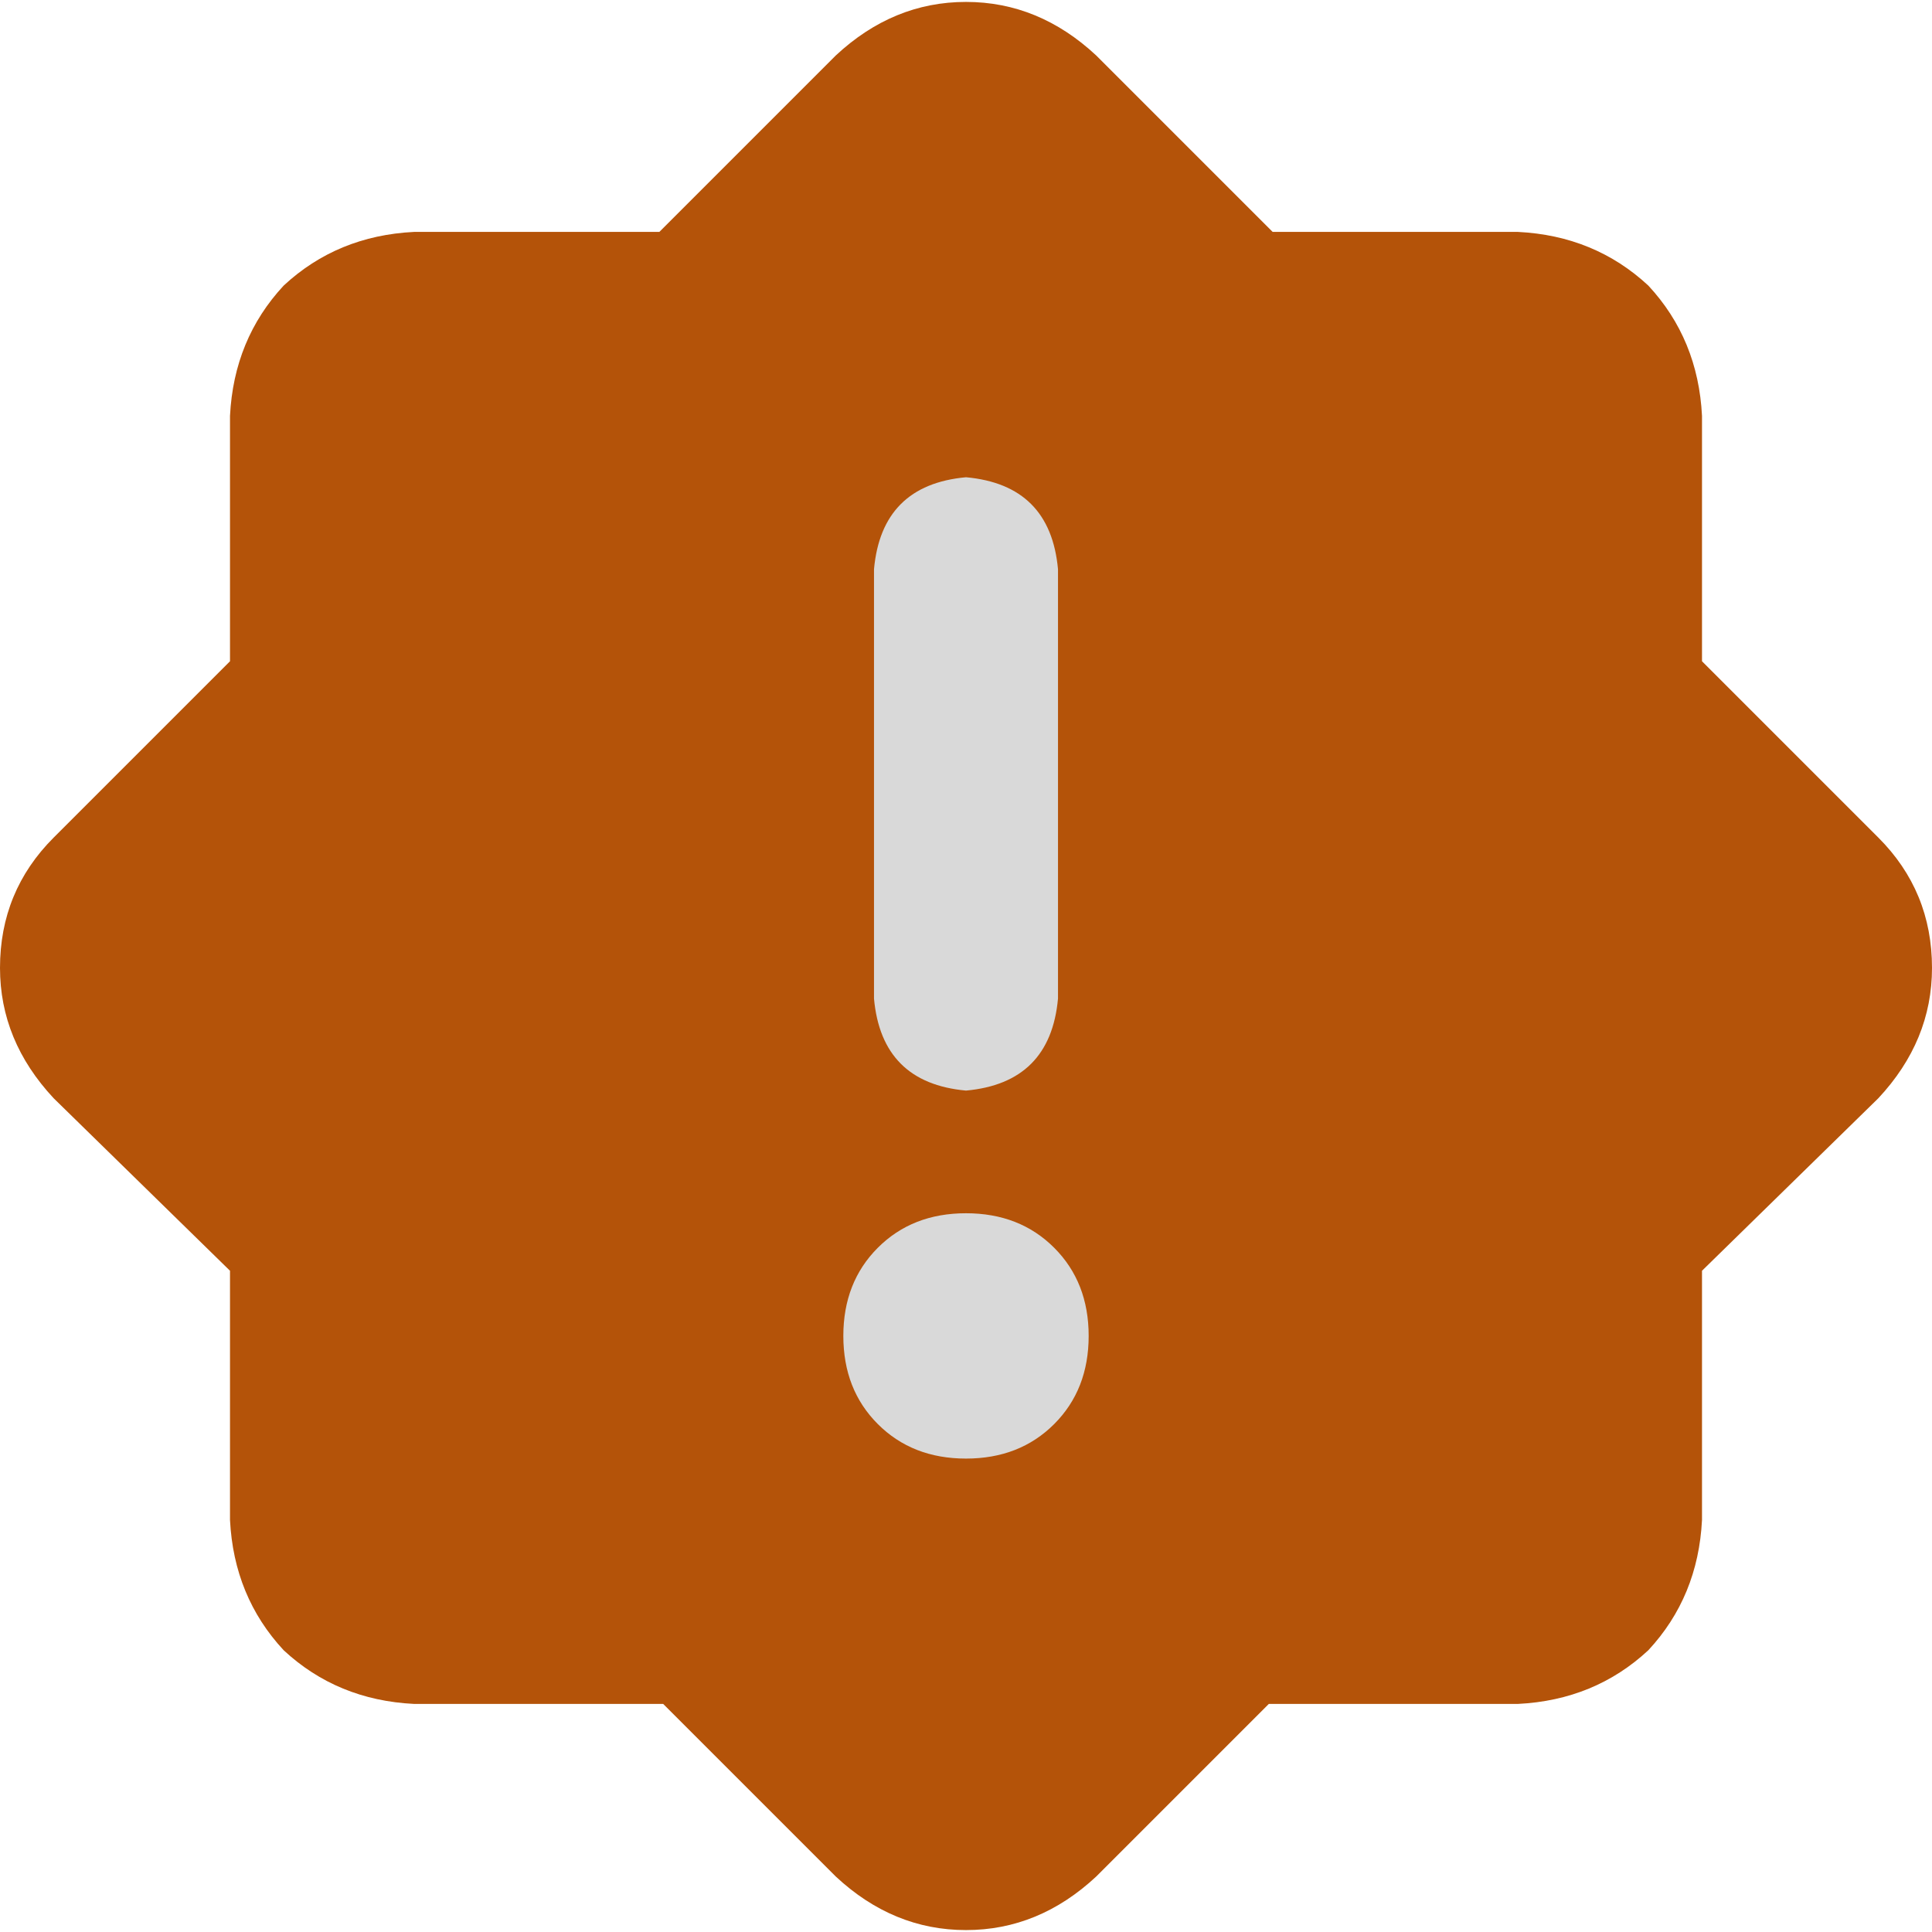
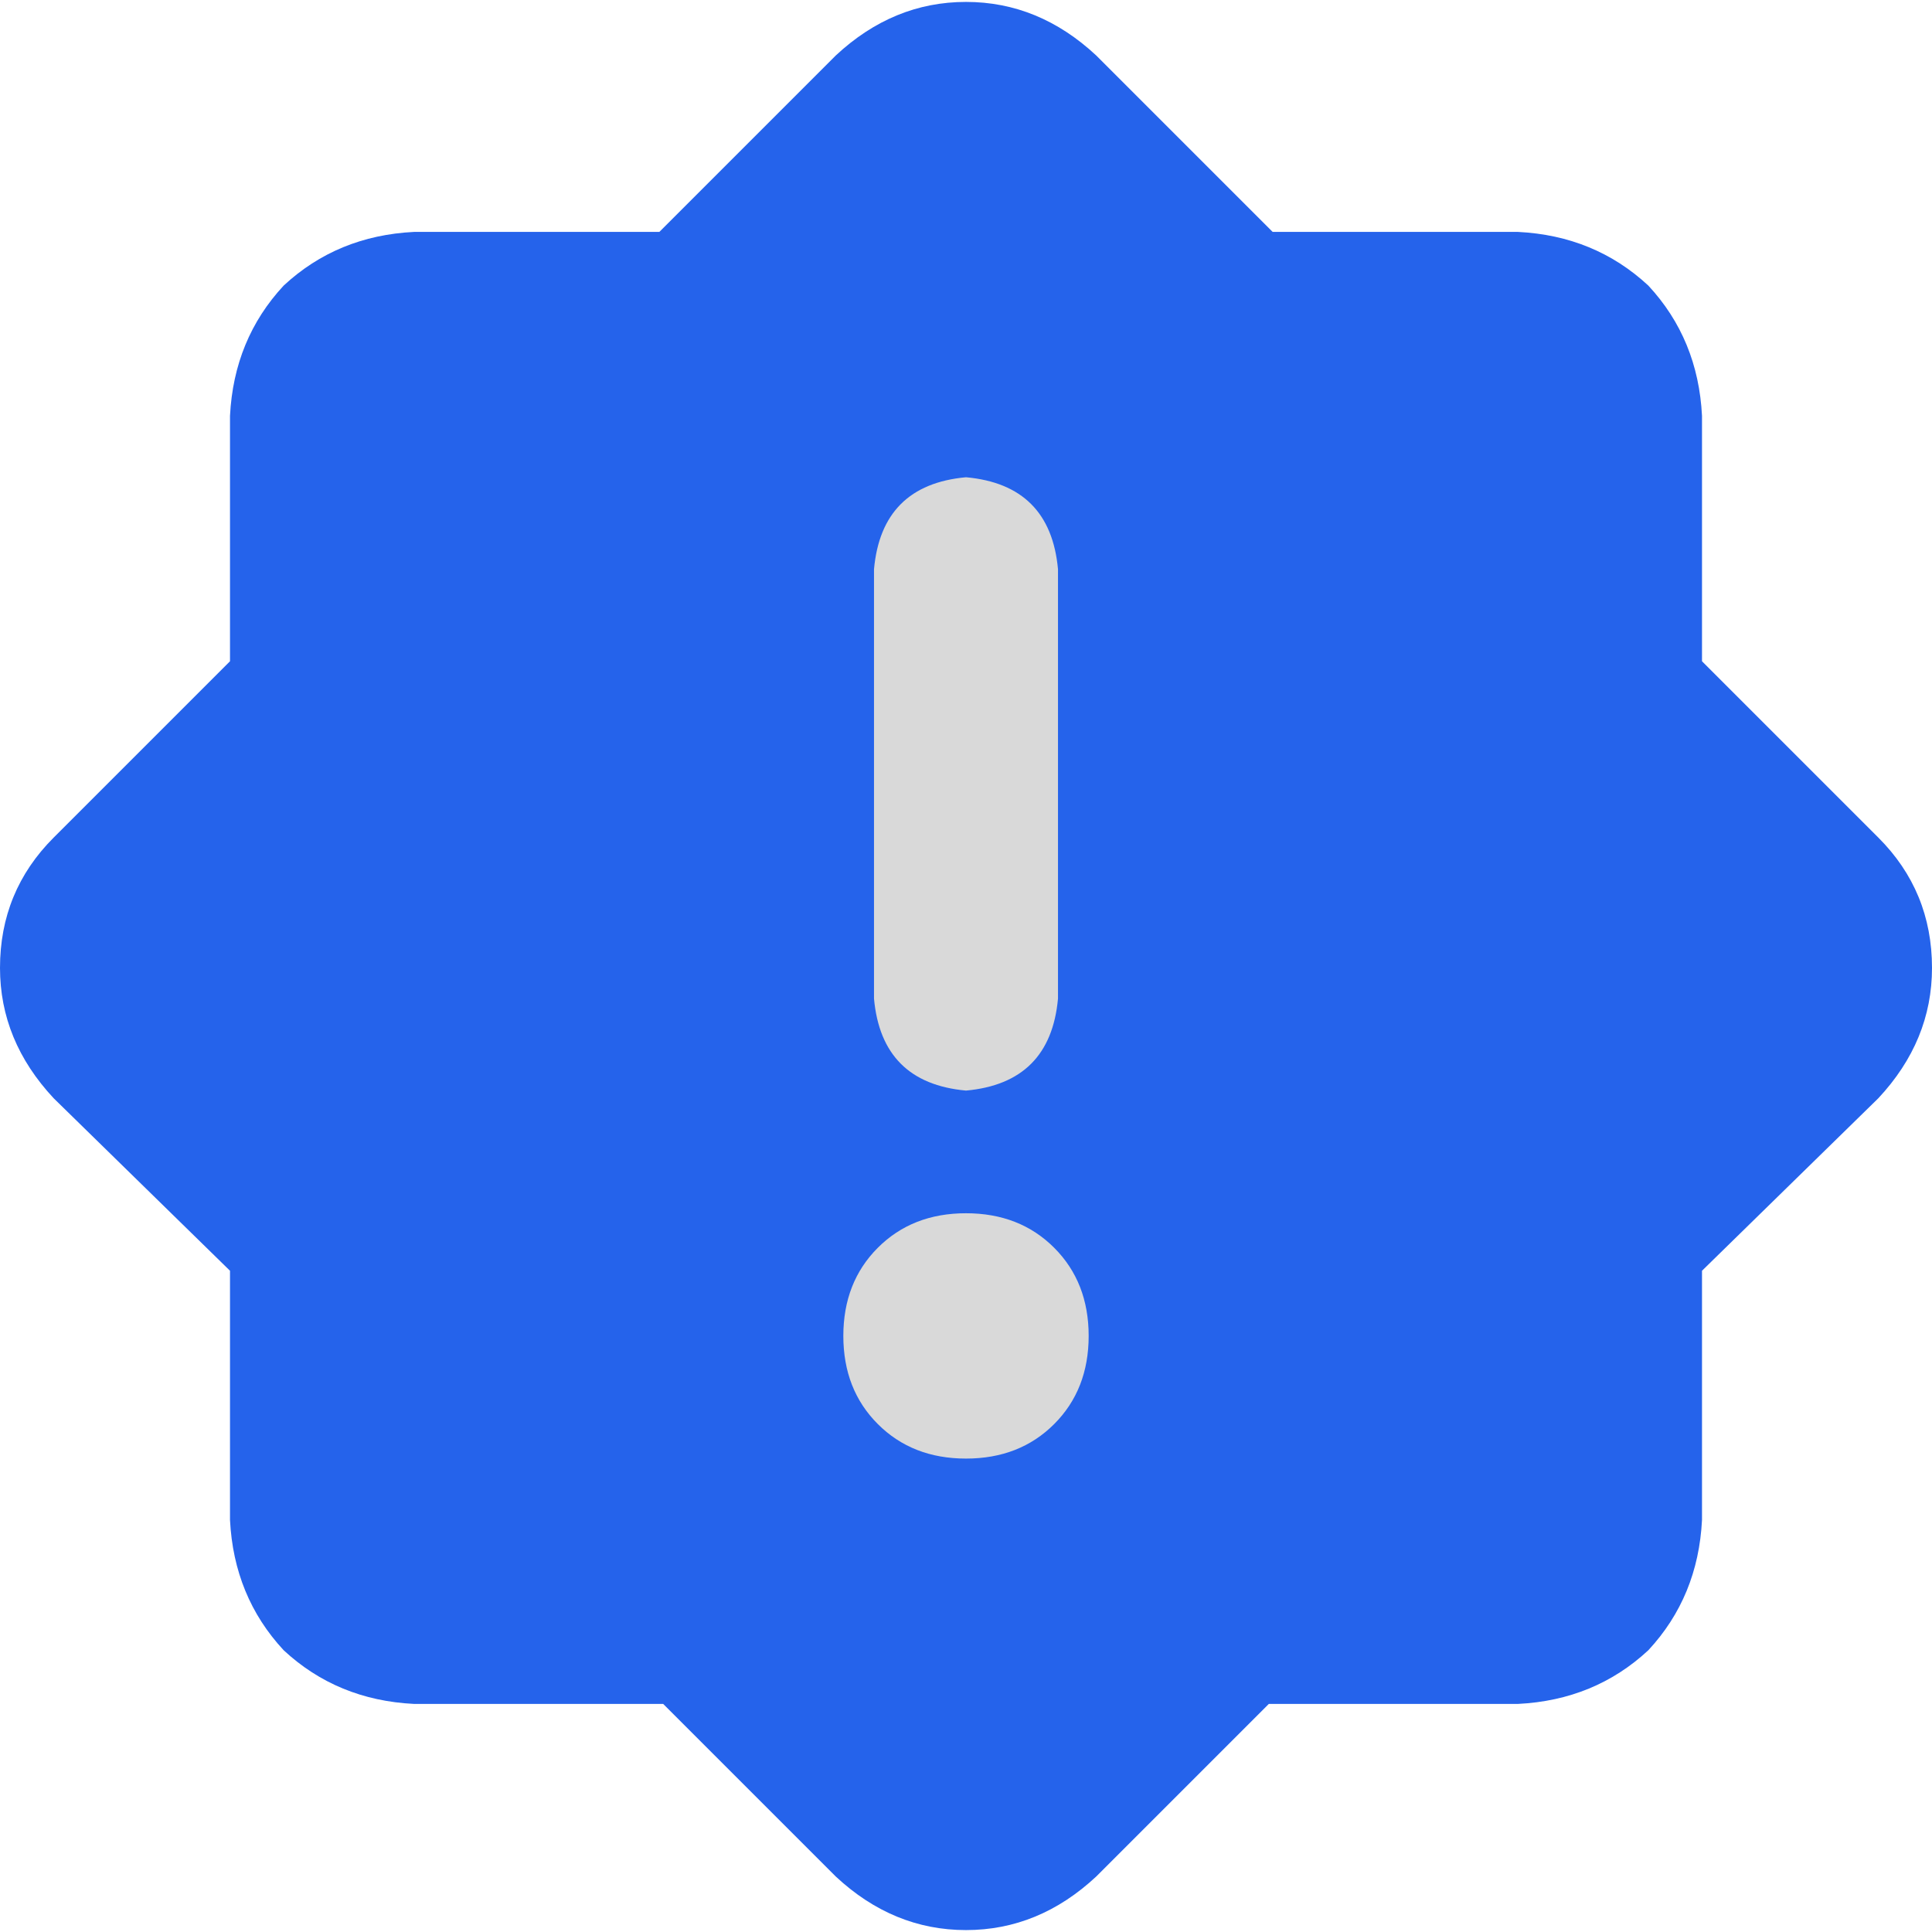
<svg xmlns="http://www.w3.org/2000/svg" width="512" height="512" viewBox="0 0 512 512" fill="none">
  <path d="M189 110H341V418H189V110Z" fill="#D9D9D9" />
-   <path d="M221.46 14.73C231.619 5.249 243.132 0.508 256 0.508C268.868 0.508 280.381 5.249 290.54 14.73L337.27 61.46H402.286C415.831 62.138 427.344 66.878 436.825 75.683C445.63 85.164 450.37 96.677 451.048 110.222V175.238L497.778 221.968C507.259 231.45 512 242.963 512 256.508C512 269.376 507.259 280.889 497.778 291.048L451.048 336.762V402.794C450.37 416.339 445.63 427.852 436.825 437.333C427.344 446.138 415.831 450.878 402.286 451.556H336.254L290.54 497.27C280.381 506.751 268.868 511.492 256 511.492C243.132 511.492 231.619 506.751 221.46 497.27L175.746 451.556H109.714C96.169 450.878 84.656 446.138 75.175 437.333C66.37 427.852 61.63 416.339 60.952 402.794V336.762L14.222 291.048C4.741 280.889 0 269.376 0 256.508C0 242.963 4.741 231.45 14.222 221.968L60.952 175.238V110.222C61.63 96.677 66.37 85.164 75.175 75.683C84.656 66.878 96.169 62.138 109.714 61.46H174.73L221.46 14.73ZM256 126.476C241.101 127.831 232.974 135.958 231.619 150.857V264.635C232.974 279.534 241.101 287.661 256 289.016C270.899 287.661 279.026 279.534 280.381 264.635V150.857C279.026 135.958 270.899 127.831 256 126.476ZM288.508 354.032C288.508 344.55 285.46 336.762 279.365 330.667C273.27 324.571 265.481 321.524 256 321.524C246.519 321.524 238.73 324.571 232.635 330.667C226.54 336.762 223.492 344.55 223.492 354.032C223.492 363.513 226.54 371.302 232.635 377.397C238.73 383.492 246.519 386.54 256 386.54C265.481 386.54 273.27 383.492 279.365 377.397C285.46 371.302 288.508 363.513 288.508 354.032Z" fill="#B45309" />
+   <path d="M221.46 14.73C231.619 5.249 243.132 0.508 256 0.508C268.868 0.508 280.381 5.249 290.54 14.73L337.27 61.46H402.286C415.831 62.138 427.344 66.878 436.825 75.683C445.63 85.164 450.37 96.677 451.048 110.222V175.238L497.778 221.968C507.259 231.45 512 242.963 512 256.508C512 269.376 507.259 280.889 497.778 291.048L451.048 336.762V402.794C450.37 416.339 445.63 427.852 436.825 437.333C427.344 446.138 415.831 450.878 402.286 451.556H336.254L290.54 497.27C280.381 506.751 268.868 511.492 256 511.492C243.132 511.492 231.619 506.751 221.46 497.27L175.746 451.556H109.714C96.169 450.878 84.656 446.138 75.175 437.333C66.37 427.852 61.63 416.339 60.952 402.794V336.762L14.222 291.048C4.741 280.889 0 269.376 0 256.508C0 242.963 4.741 231.45 14.222 221.968L60.952 175.238V110.222C61.63 96.677 66.37 85.164 75.175 75.683C84.656 66.878 96.169 62.138 109.714 61.46H174.73L221.46 14.73ZM256 126.476C241.101 127.831 232.974 135.958 231.619 150.857V264.635C232.974 279.534 241.101 287.661 256 289.016C270.899 287.661 279.026 279.534 280.381 264.635V150.857C279.026 135.958 270.899 127.831 256 126.476ZM288.508 354.032C288.508 344.55 285.46 336.762 279.365 330.667C273.27 324.571 265.481 321.524 256 321.524C246.519 321.524 238.73 324.571 232.635 330.667C226.54 336.762 223.492 344.55 223.492 354.032C223.492 363.513 226.54 371.302 232.635 377.397C238.73 383.492 246.519 386.54 256 386.54C265.481 386.54 273.27 383.492 279.365 377.397C285.46 371.302 288.508 363.513 288.508 354.032Z" fill="#2563EB" />
</svg>
